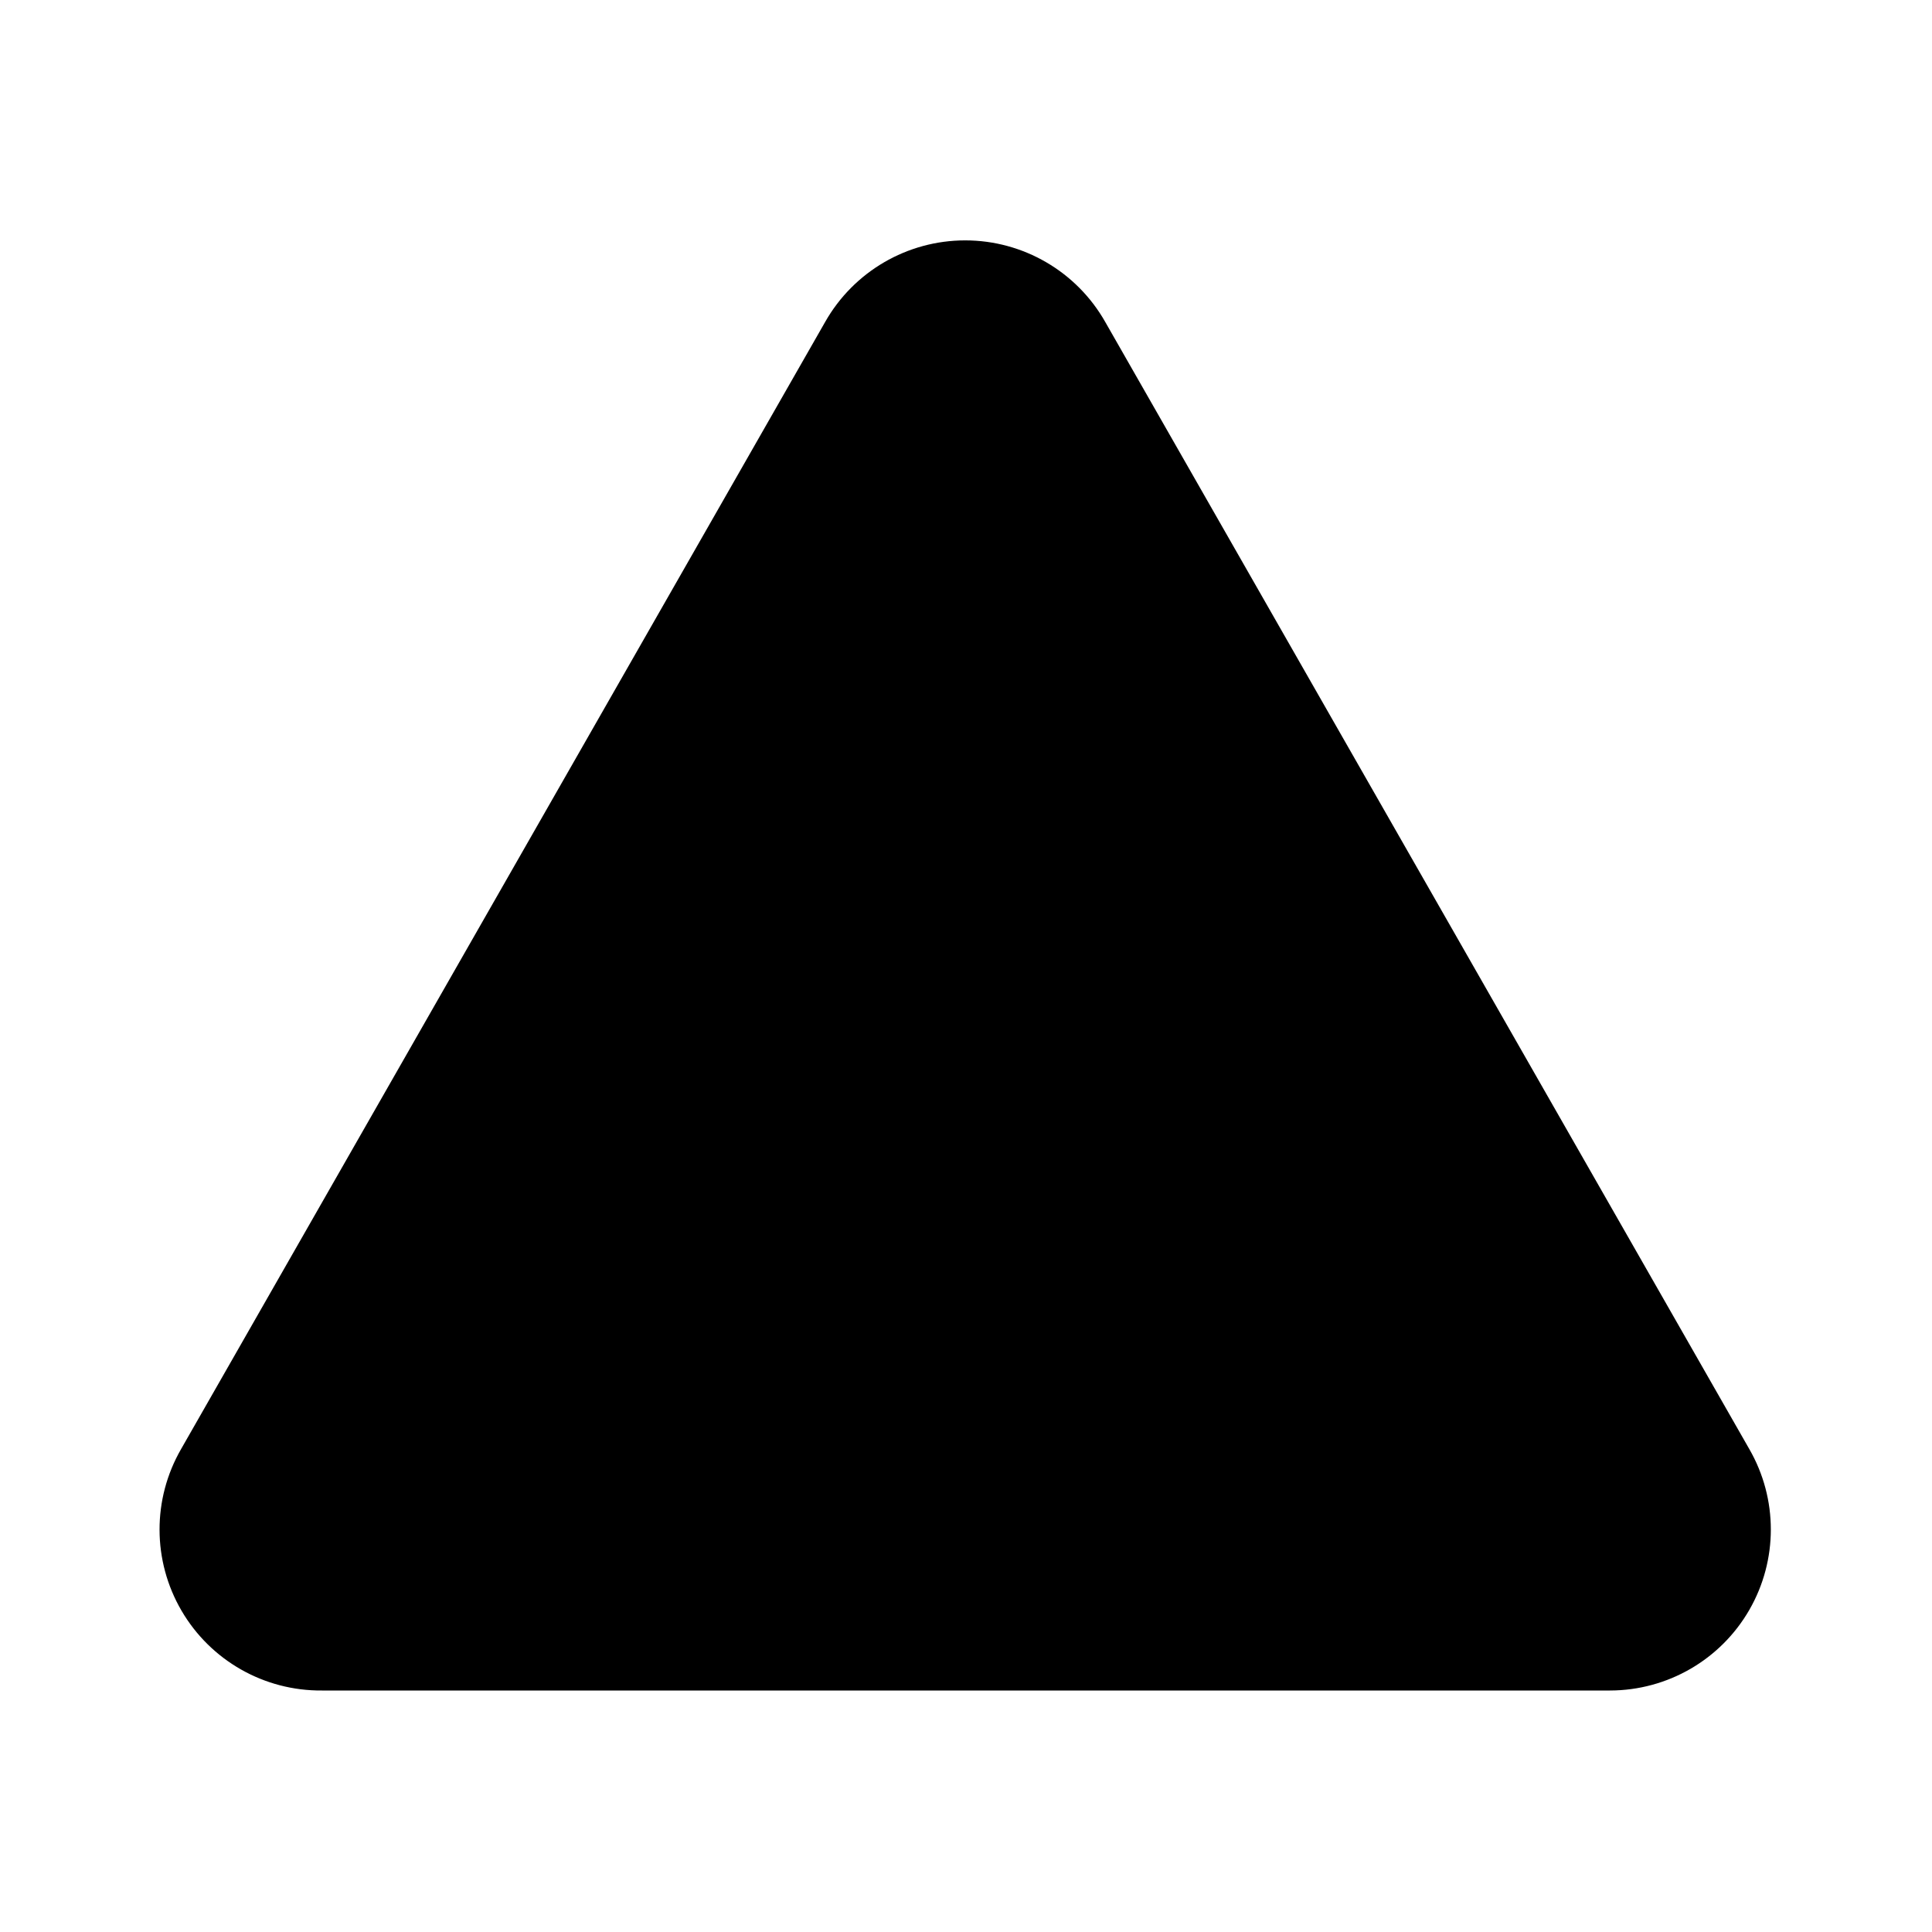
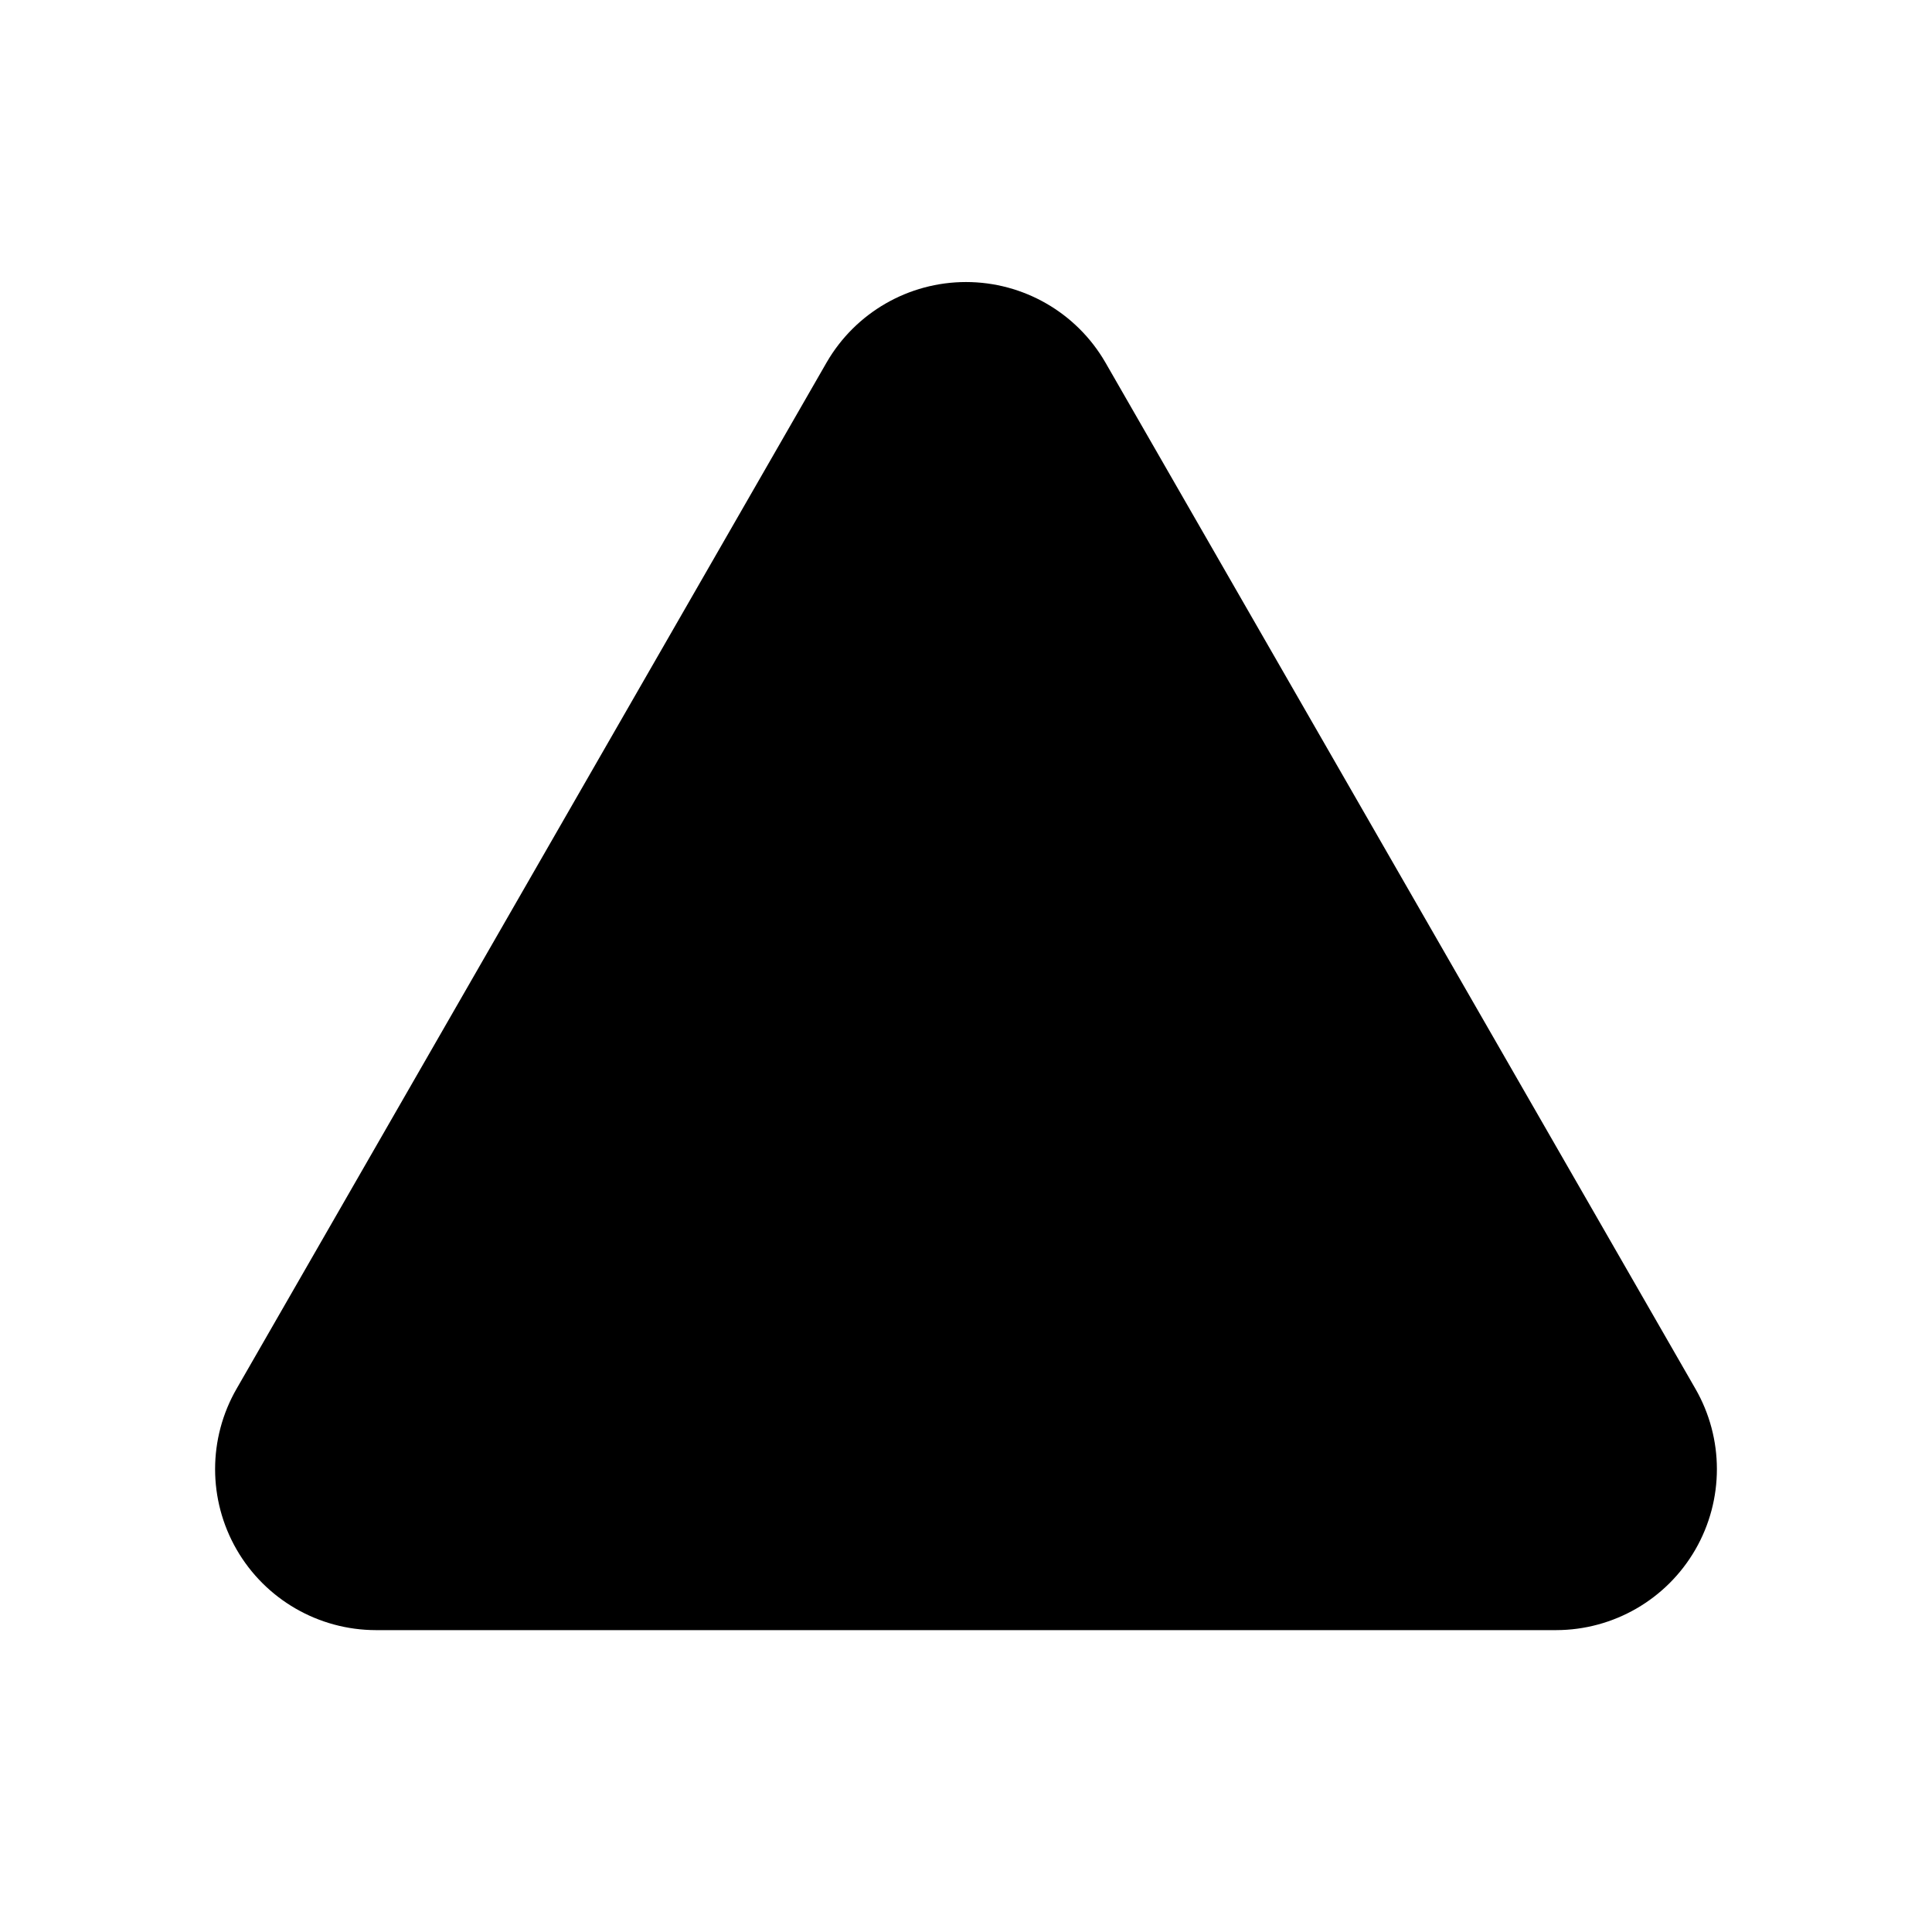
<svg xmlns="http://www.w3.org/2000/svg" viewBox="0 0 24 24">
-   <path d="m21.73 18-8-14a2 2 0 0 0-3.48 0l-8 14A2 2 0 0 0 4 21h16a2 2 0 0 0 1.73-3" />
-   <path d="M12 9v4" />
-   <path d="M12 17h.01" />
+   <path d="M10.27 4.5 2.94 17.25A2 2 0 0 0 4.67 20.25h14.66a2 2 0 0 0 1.73-3L13.73 4.5a2 2 0 0 0-3.46 0Z" />
+   <path d="M12 9.5v4" />
+   <path d="M12 16.75h.01" />
</svg>
